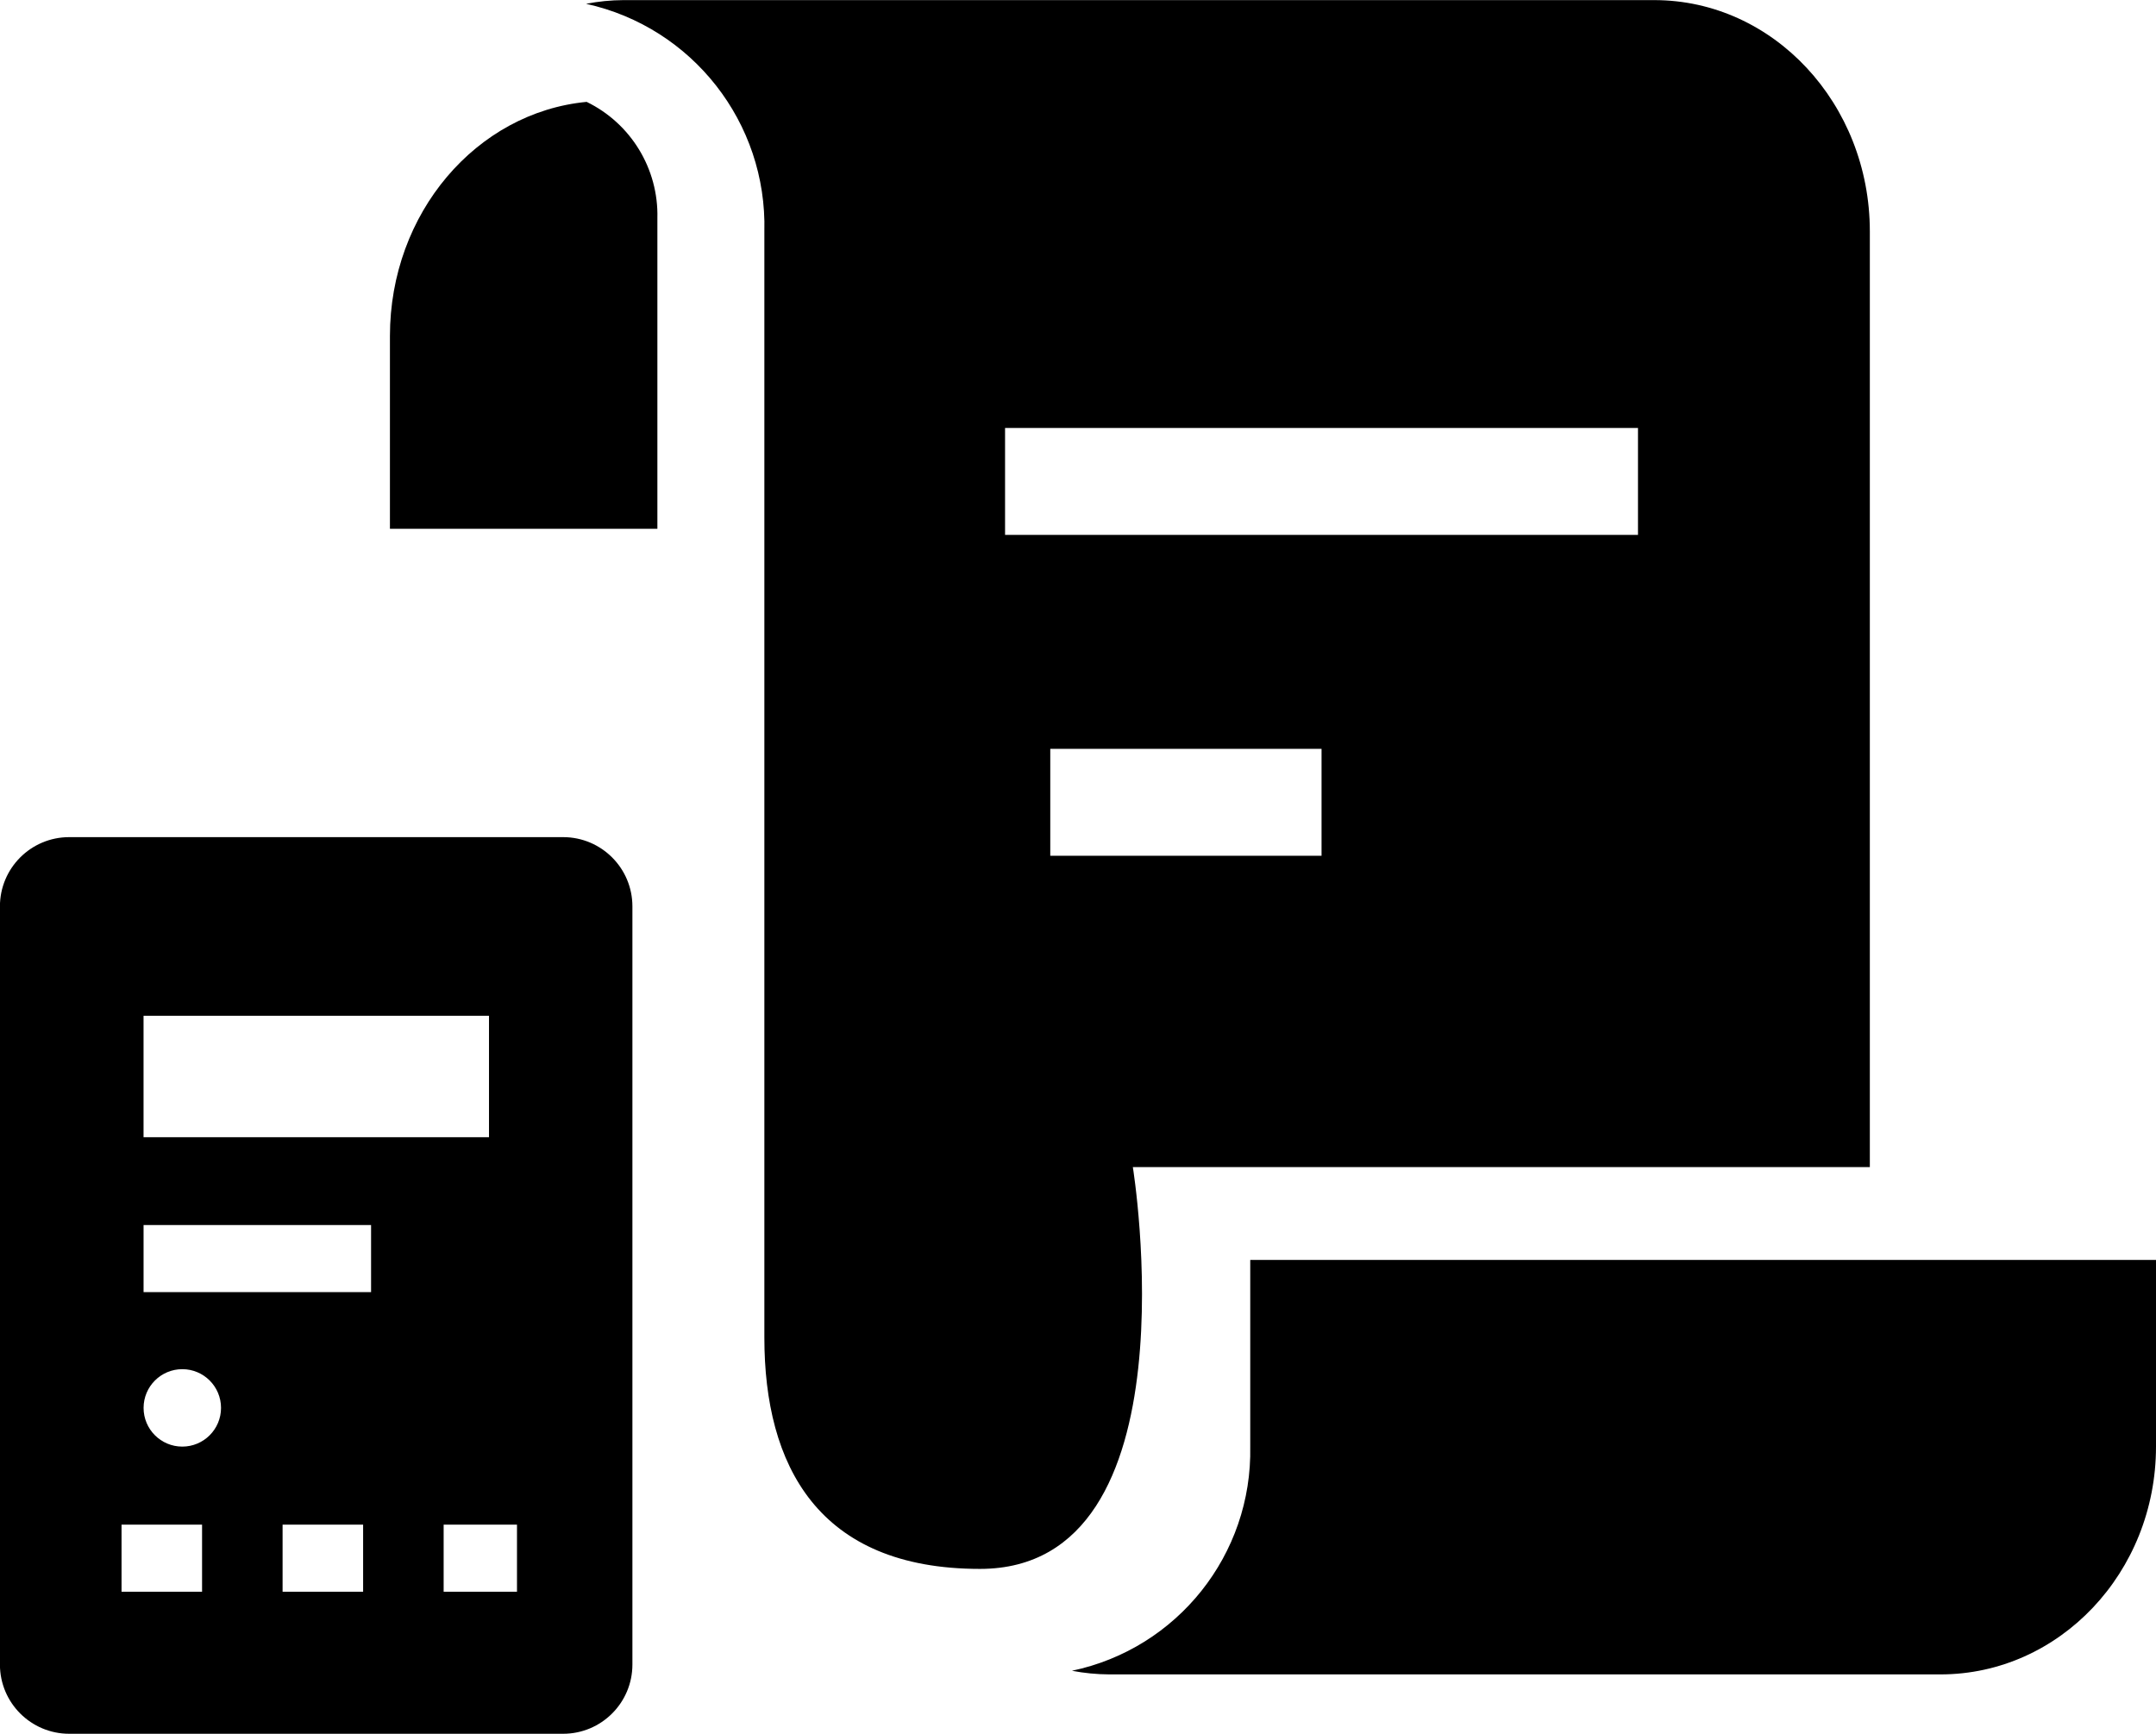
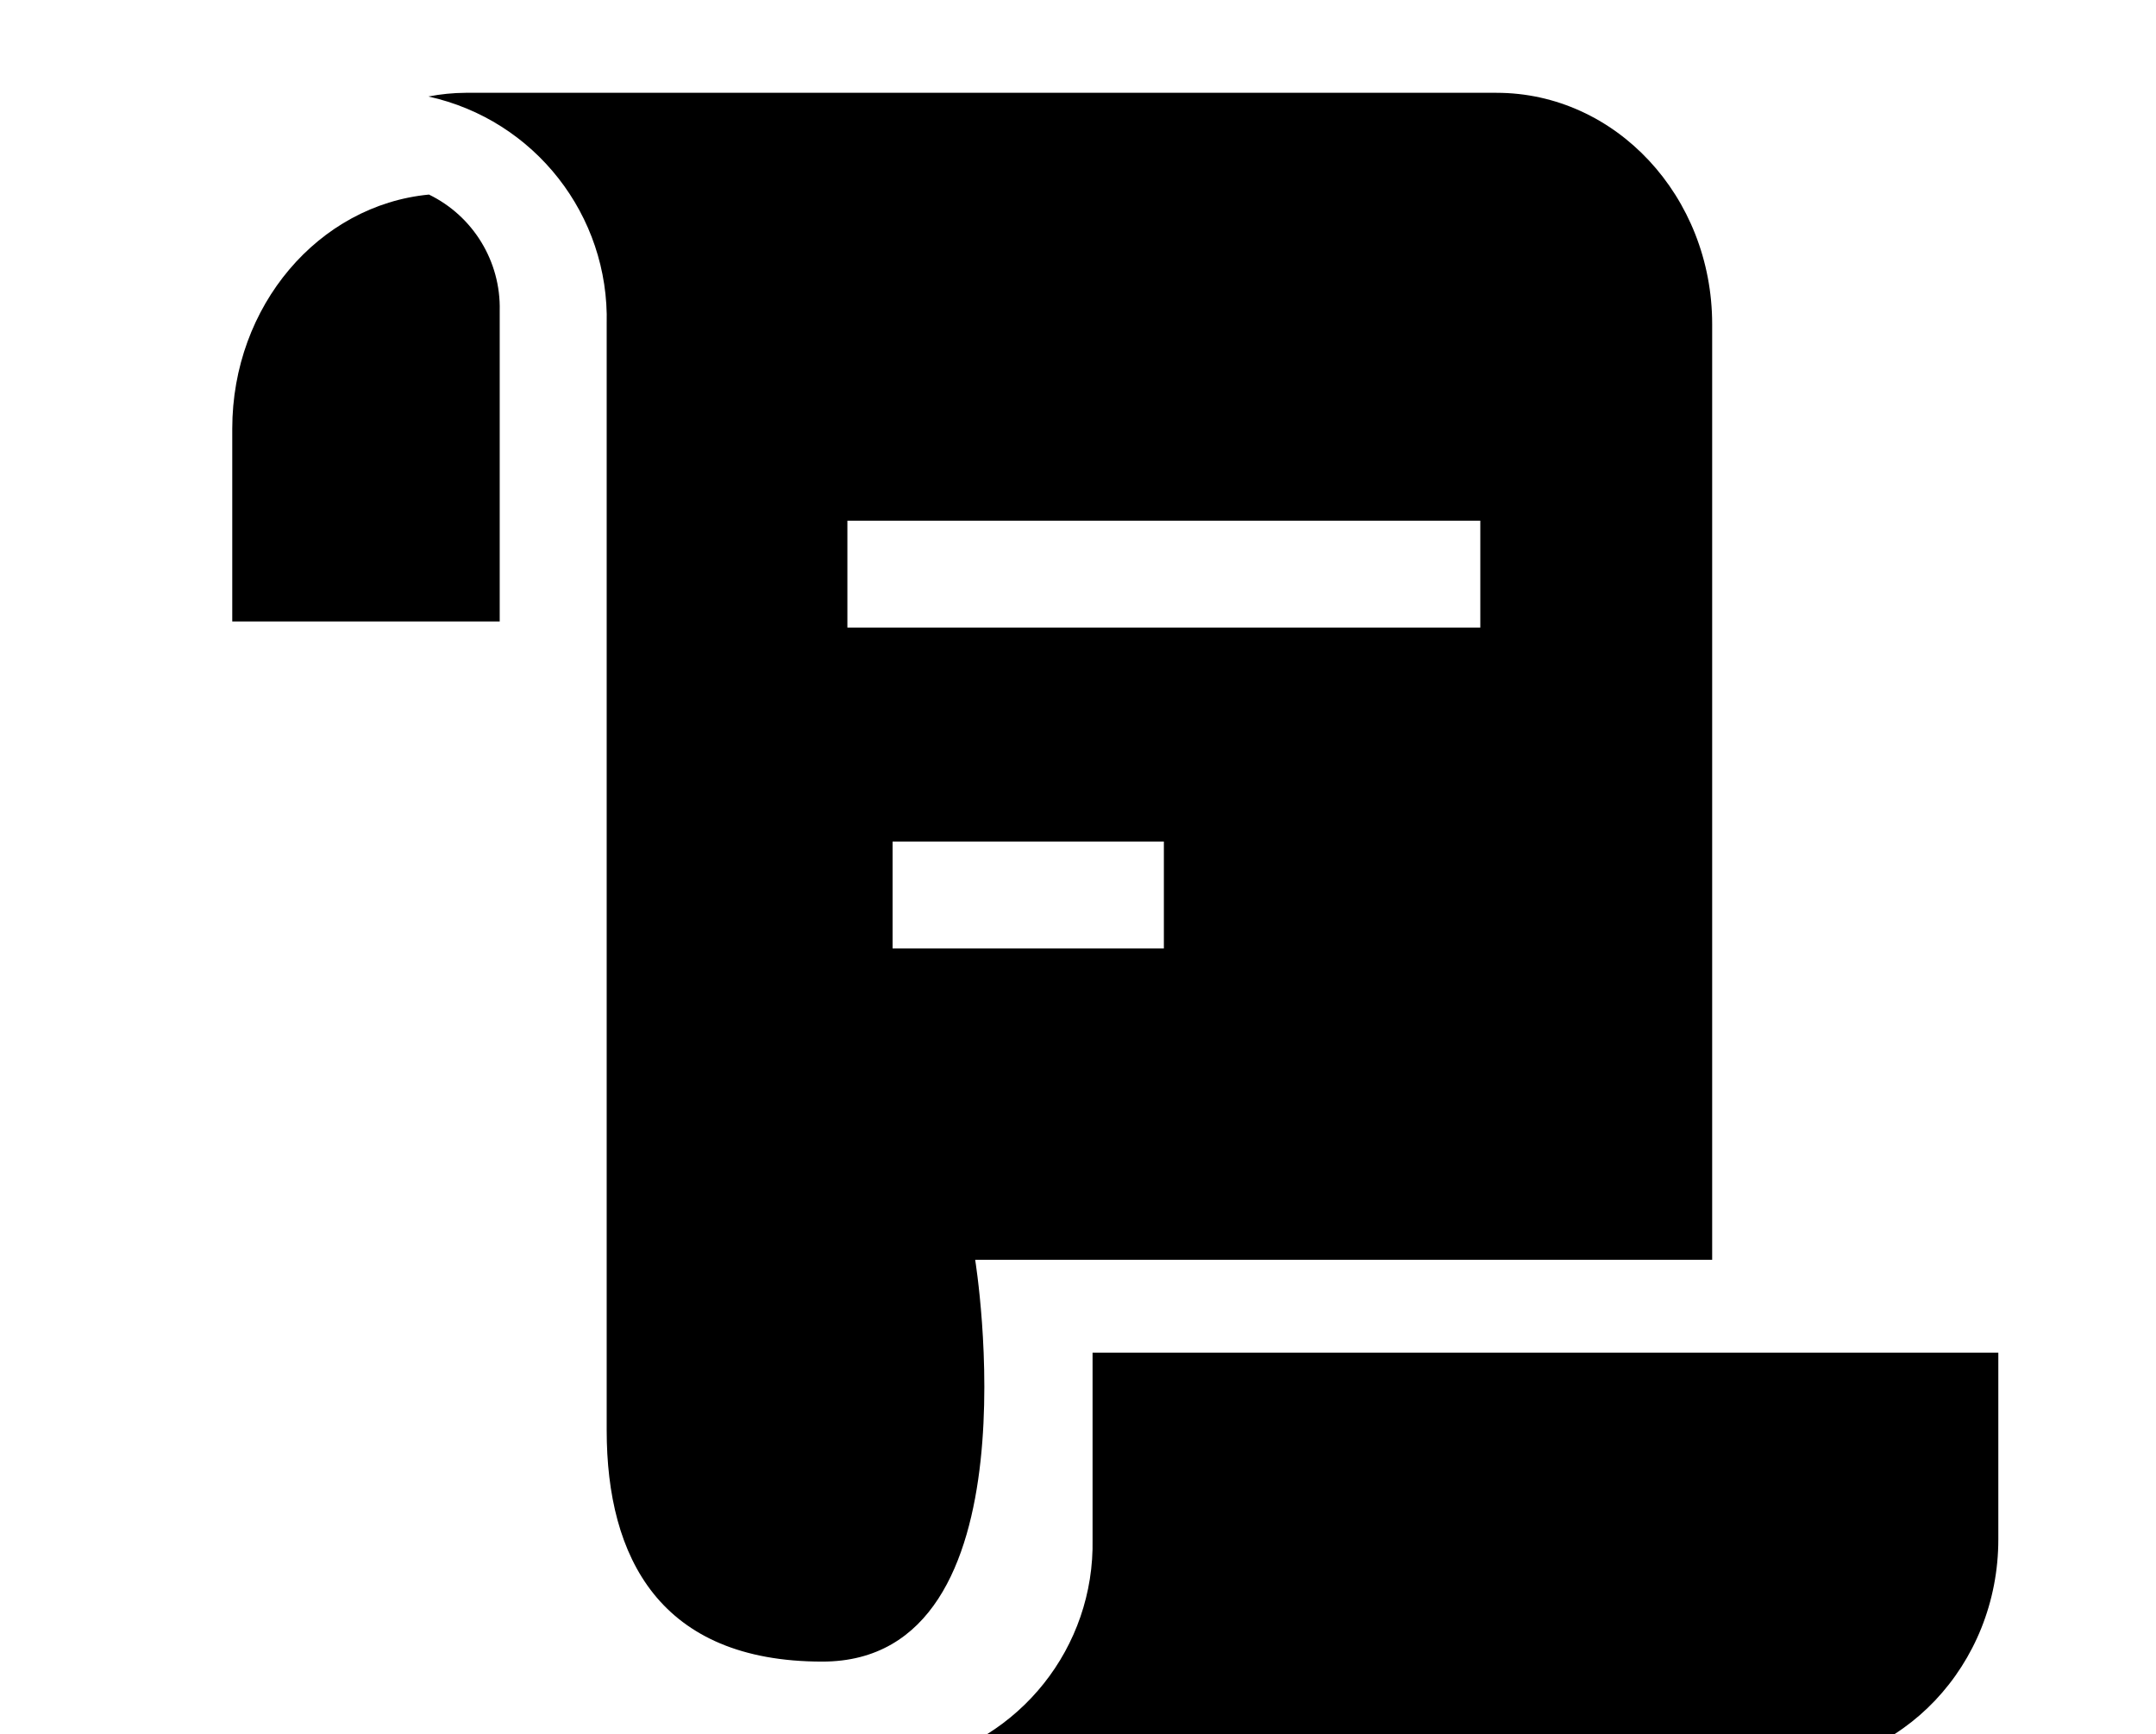
<svg xmlns="http://www.w3.org/2000/svg" width="49.73" height="40" viewBox="0 0 100.83 81.092">
-   <g id="Group_84" data-name="Group 84" transform="translate(-753.764 -541.272)">
-     <g id="Group_83" data-name="Group 83">
-       <path id="Path_232" data-name="Path 232" d="M780.107,580.424H757a3.239,3.239,0,0,0-3.239,3.239v35.462A3.239,3.239,0,0,0,757,622.364h23.1a3.24,3.24,0,0,0,3.24-3.239V583.663A3.24,3.24,0,0,0,780.107,580.424Zm-19.63,8.358h16.156v5.677H760.477Zm2.737,26.938h-3.766v-3.139h3.766Zm-.925-6.788a1.811,1.811,0,1,1,1.812-1.812A1.812,1.812,0,0,1,762.289,608.932Zm8.457,6.788H766.98v-3.139h3.766Zm.372-14.014h-10.64v-3.139h10.64Zm6.824,14.014h-3.43v-3.139h3.43Z" fill="currentColor" />
-     </g>
+   <g id="Group_84" data-name="Group 84" transform="translate(-761.138,-536.936)">
+     <g id="Group_83" data-name="Group 83" />
    <path id="Path_233" data-name="Path 233" d="M781.2,546.032c-5.152.492-9.2,5.2-9.2,10.951V566h12.508V551.467A5.887,5.887,0,0,0,781.2,546.032Z" fill="currentColor" />
    <path id="Path_234" data-name="Path 234" d="M812.234,600.2v8.732a10.5,10.5,0,0,1-8.339,10.485,9.581,9.581,0,0,0,1.745.17h38.871c5.569,0,10.083-4.771,10.083-10.655V600.2Z" fill="currentColor" />
    <path id="Path_235" data-name="Path 235" d="M806.744,595.859h34.467V552.093c0-5.976-4.515-10.821-10.083-10.821H782.917a9.376,9.376,0,0,0-1.744.173,10.627,10.627,0,0,1,8.338,10.648v51.738c0,5.976,2.5,10.821,10.083,10.821C809.8,614.652,806.744,595.859,806.744,595.859Zm-5.976-34.574h29.6v5h-29.6Zm2.114,15.009h12.687v5H802.882Z" fill="currentColor" />
  </g>
</svg>
